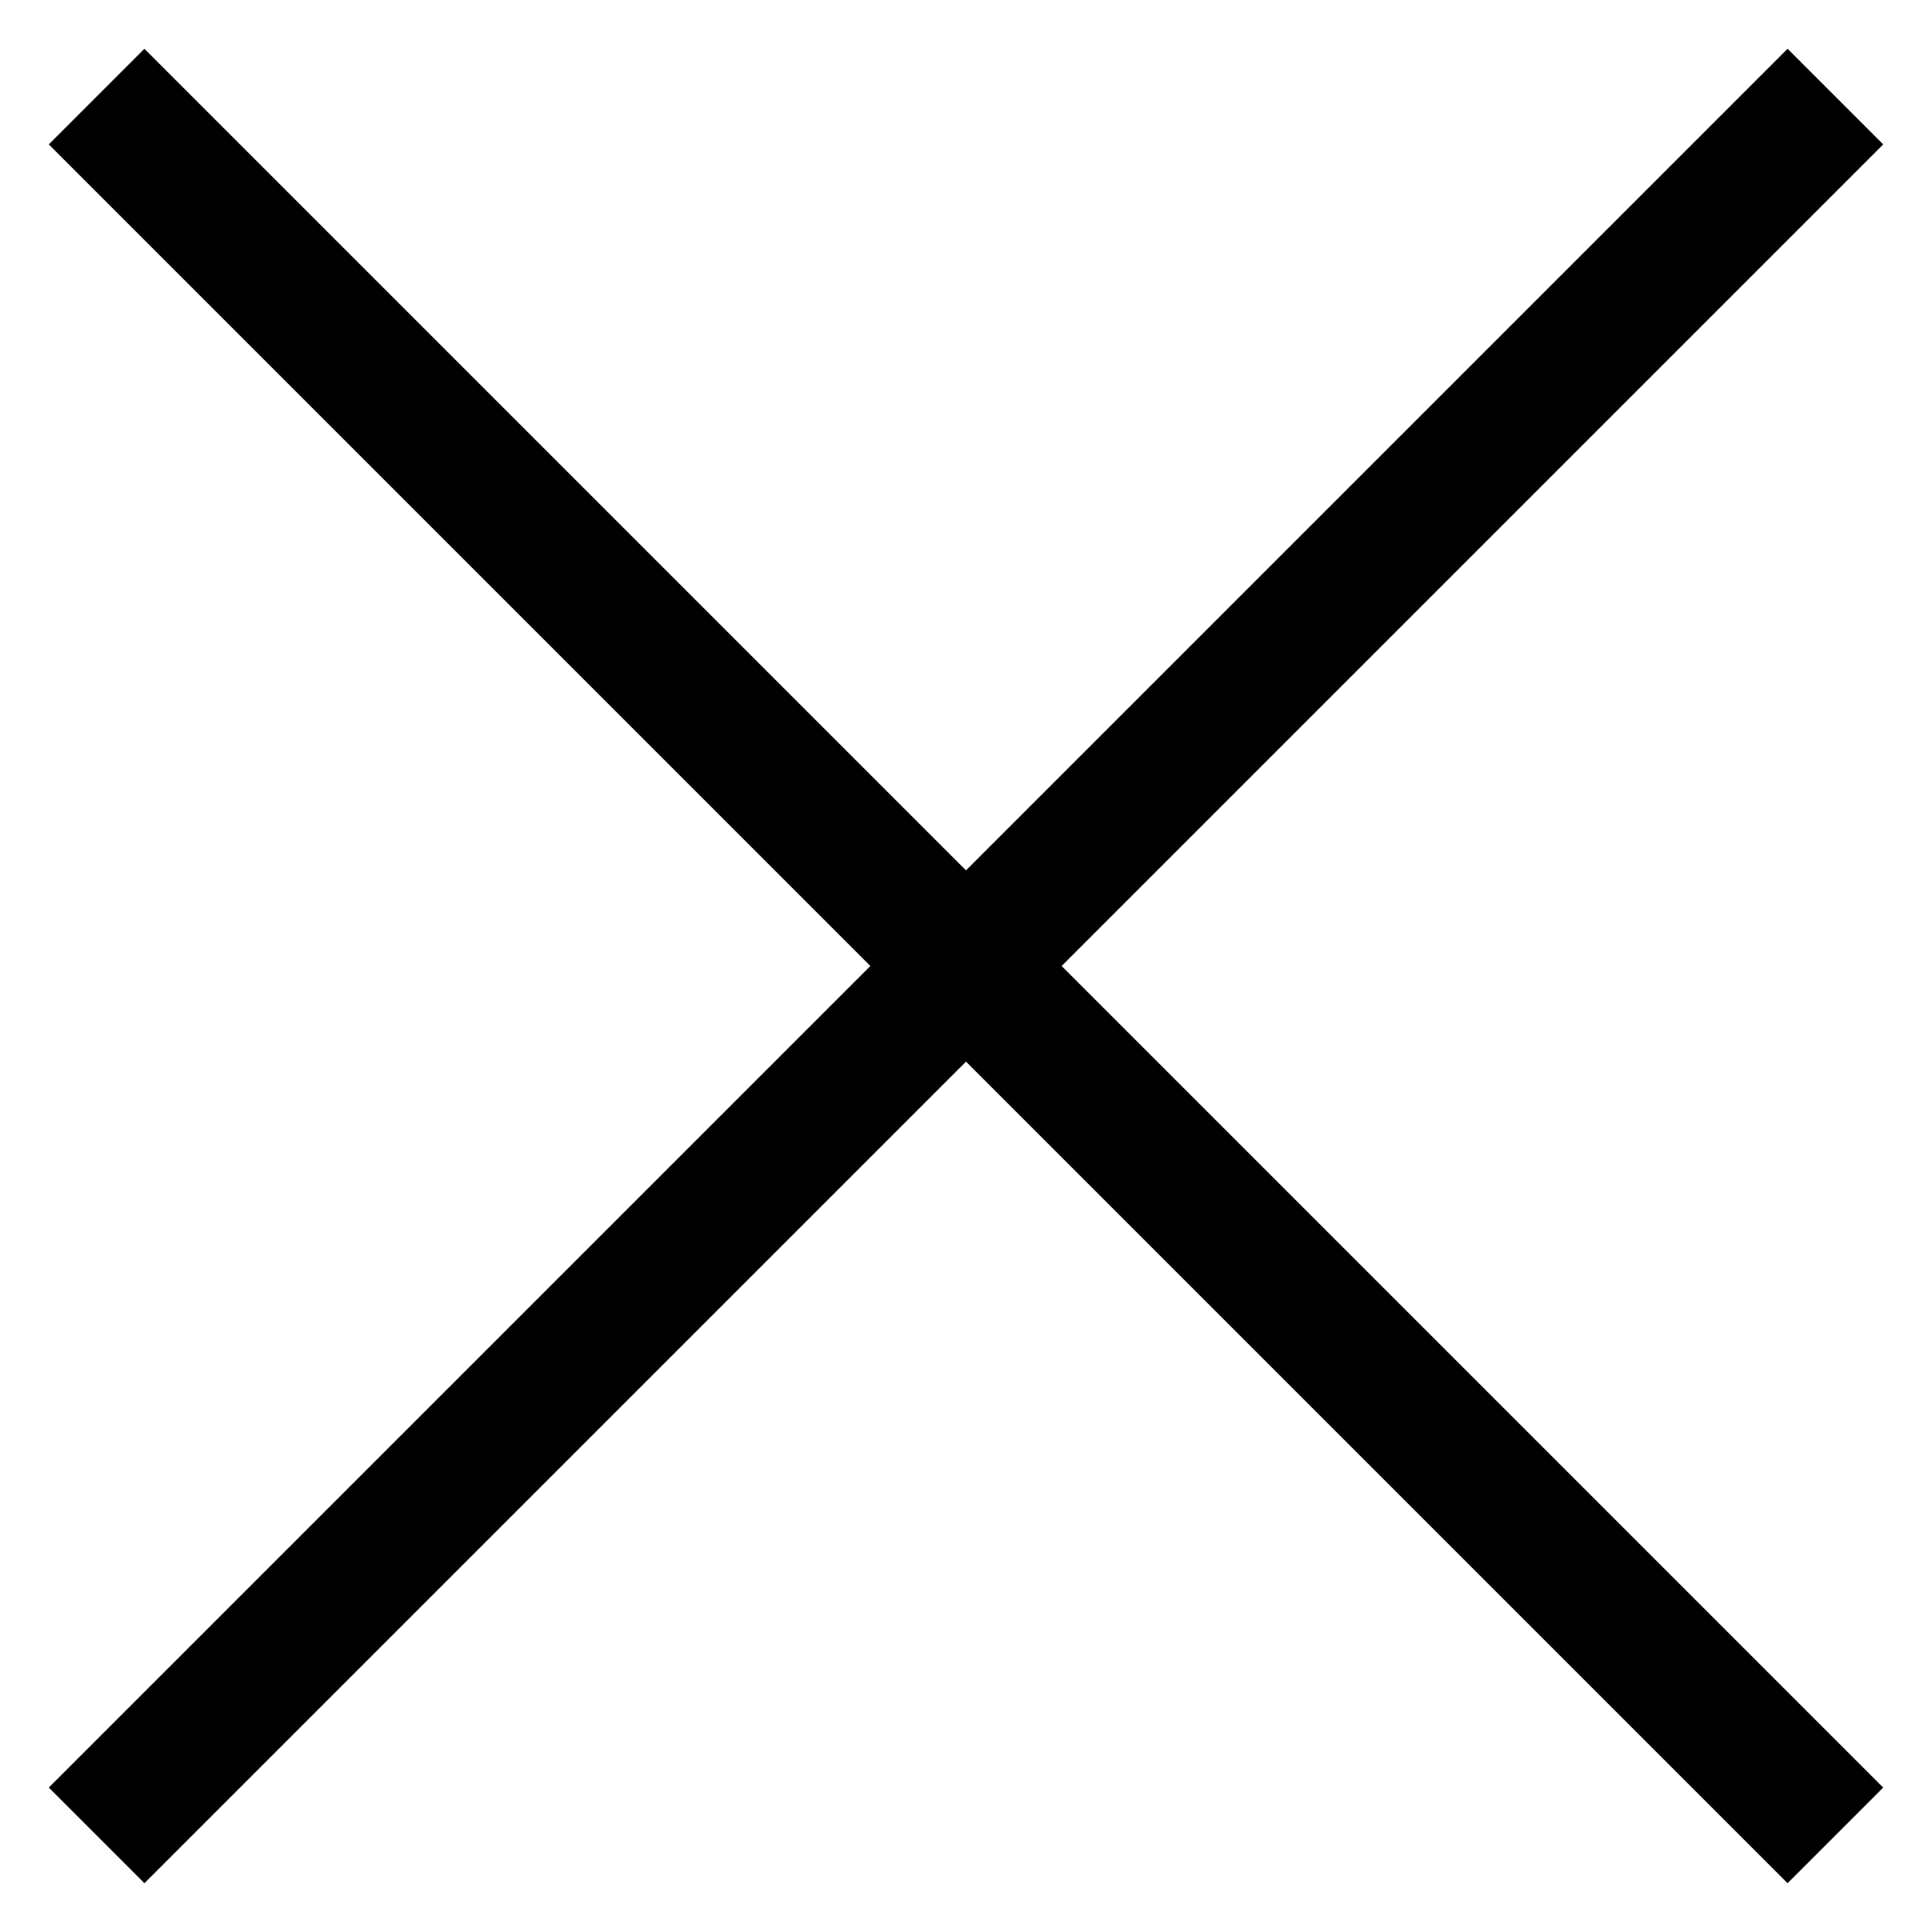
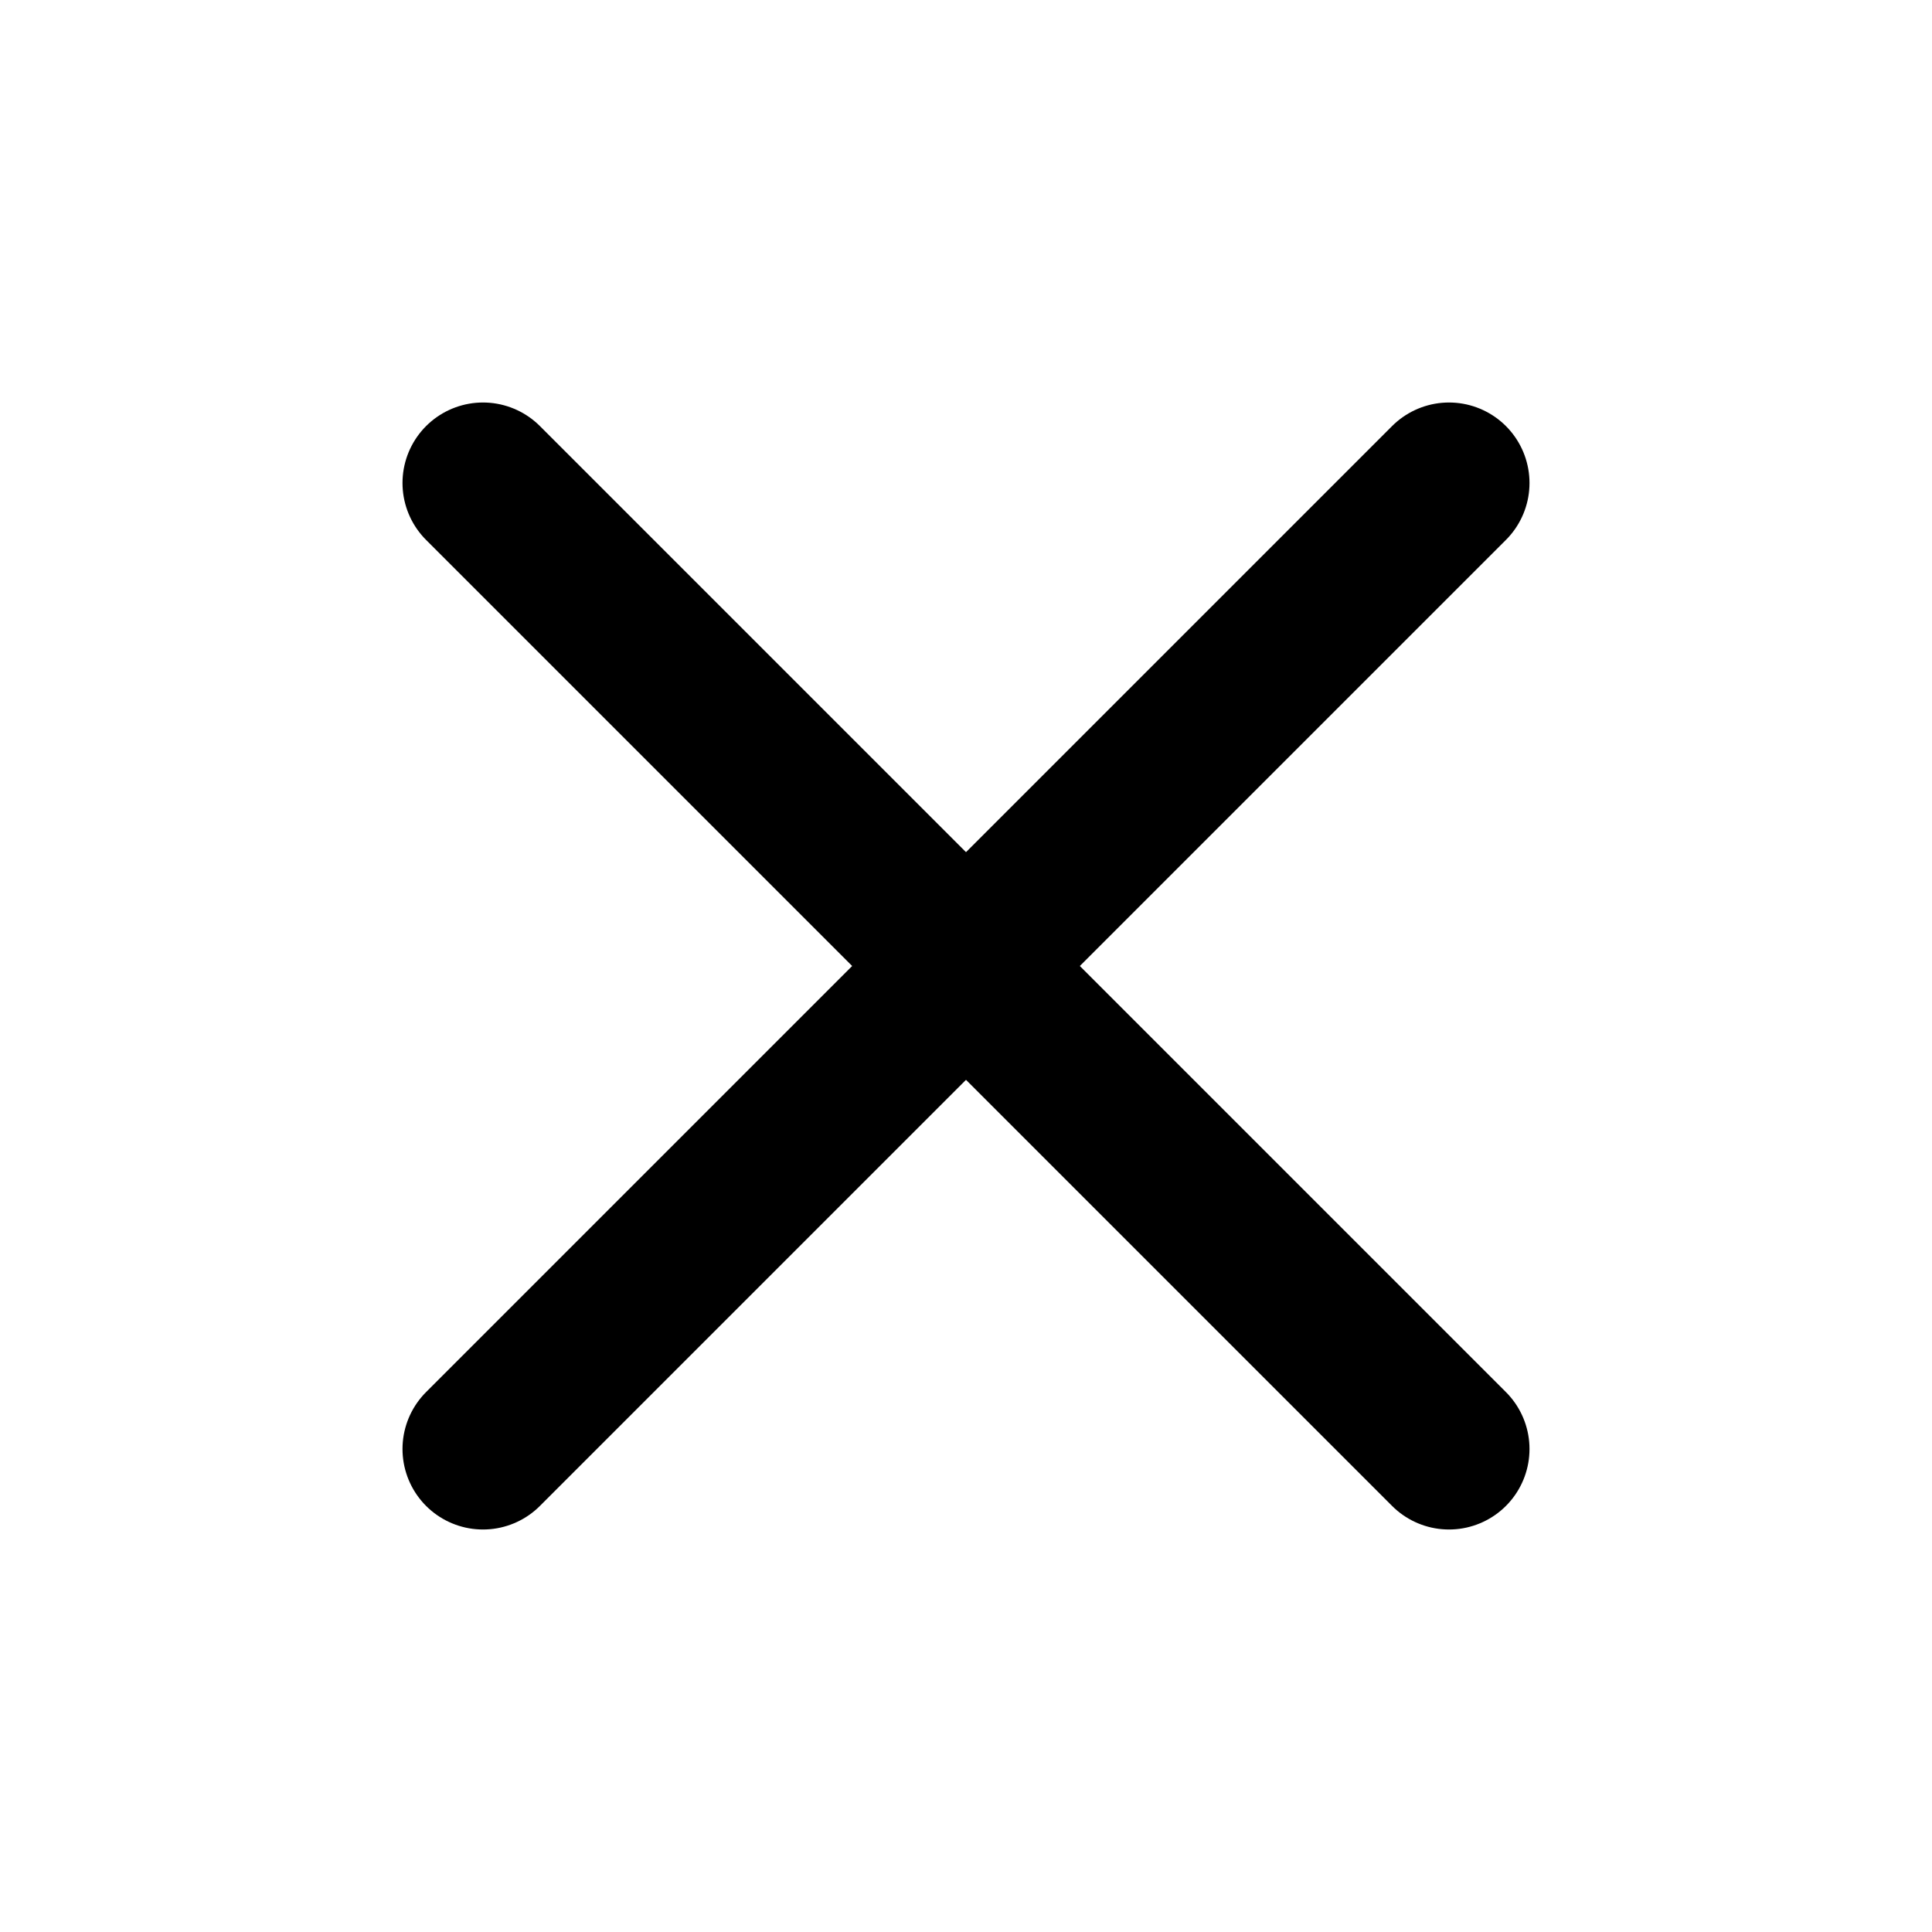
- <svg xmlns="http://www.w3.org/2000/svg" width="20" height="20" viewBox="0 0 20 20">
-   <line fill="none" stroke="#000" stroke-width="1.4" x1="1" y1="1" x2="19" y2="19" />
-   <line fill="none" stroke="#000" stroke-width="1.4" x1="19" y1="1" x2="1" y2="19" />
+ <svg xmlns="http://www.w3.org/2000/svg" width="16" height="16" viewBox="0 0 24 24" fill="none" stroke="currentColor" stroke-width="2" stroke-linecap="round" stroke-linejoin="round" class="lucide lucide-x">
+   <path d="M18 6 6 18" />
+   <path d="m6 6 12 12" />
</svg>
